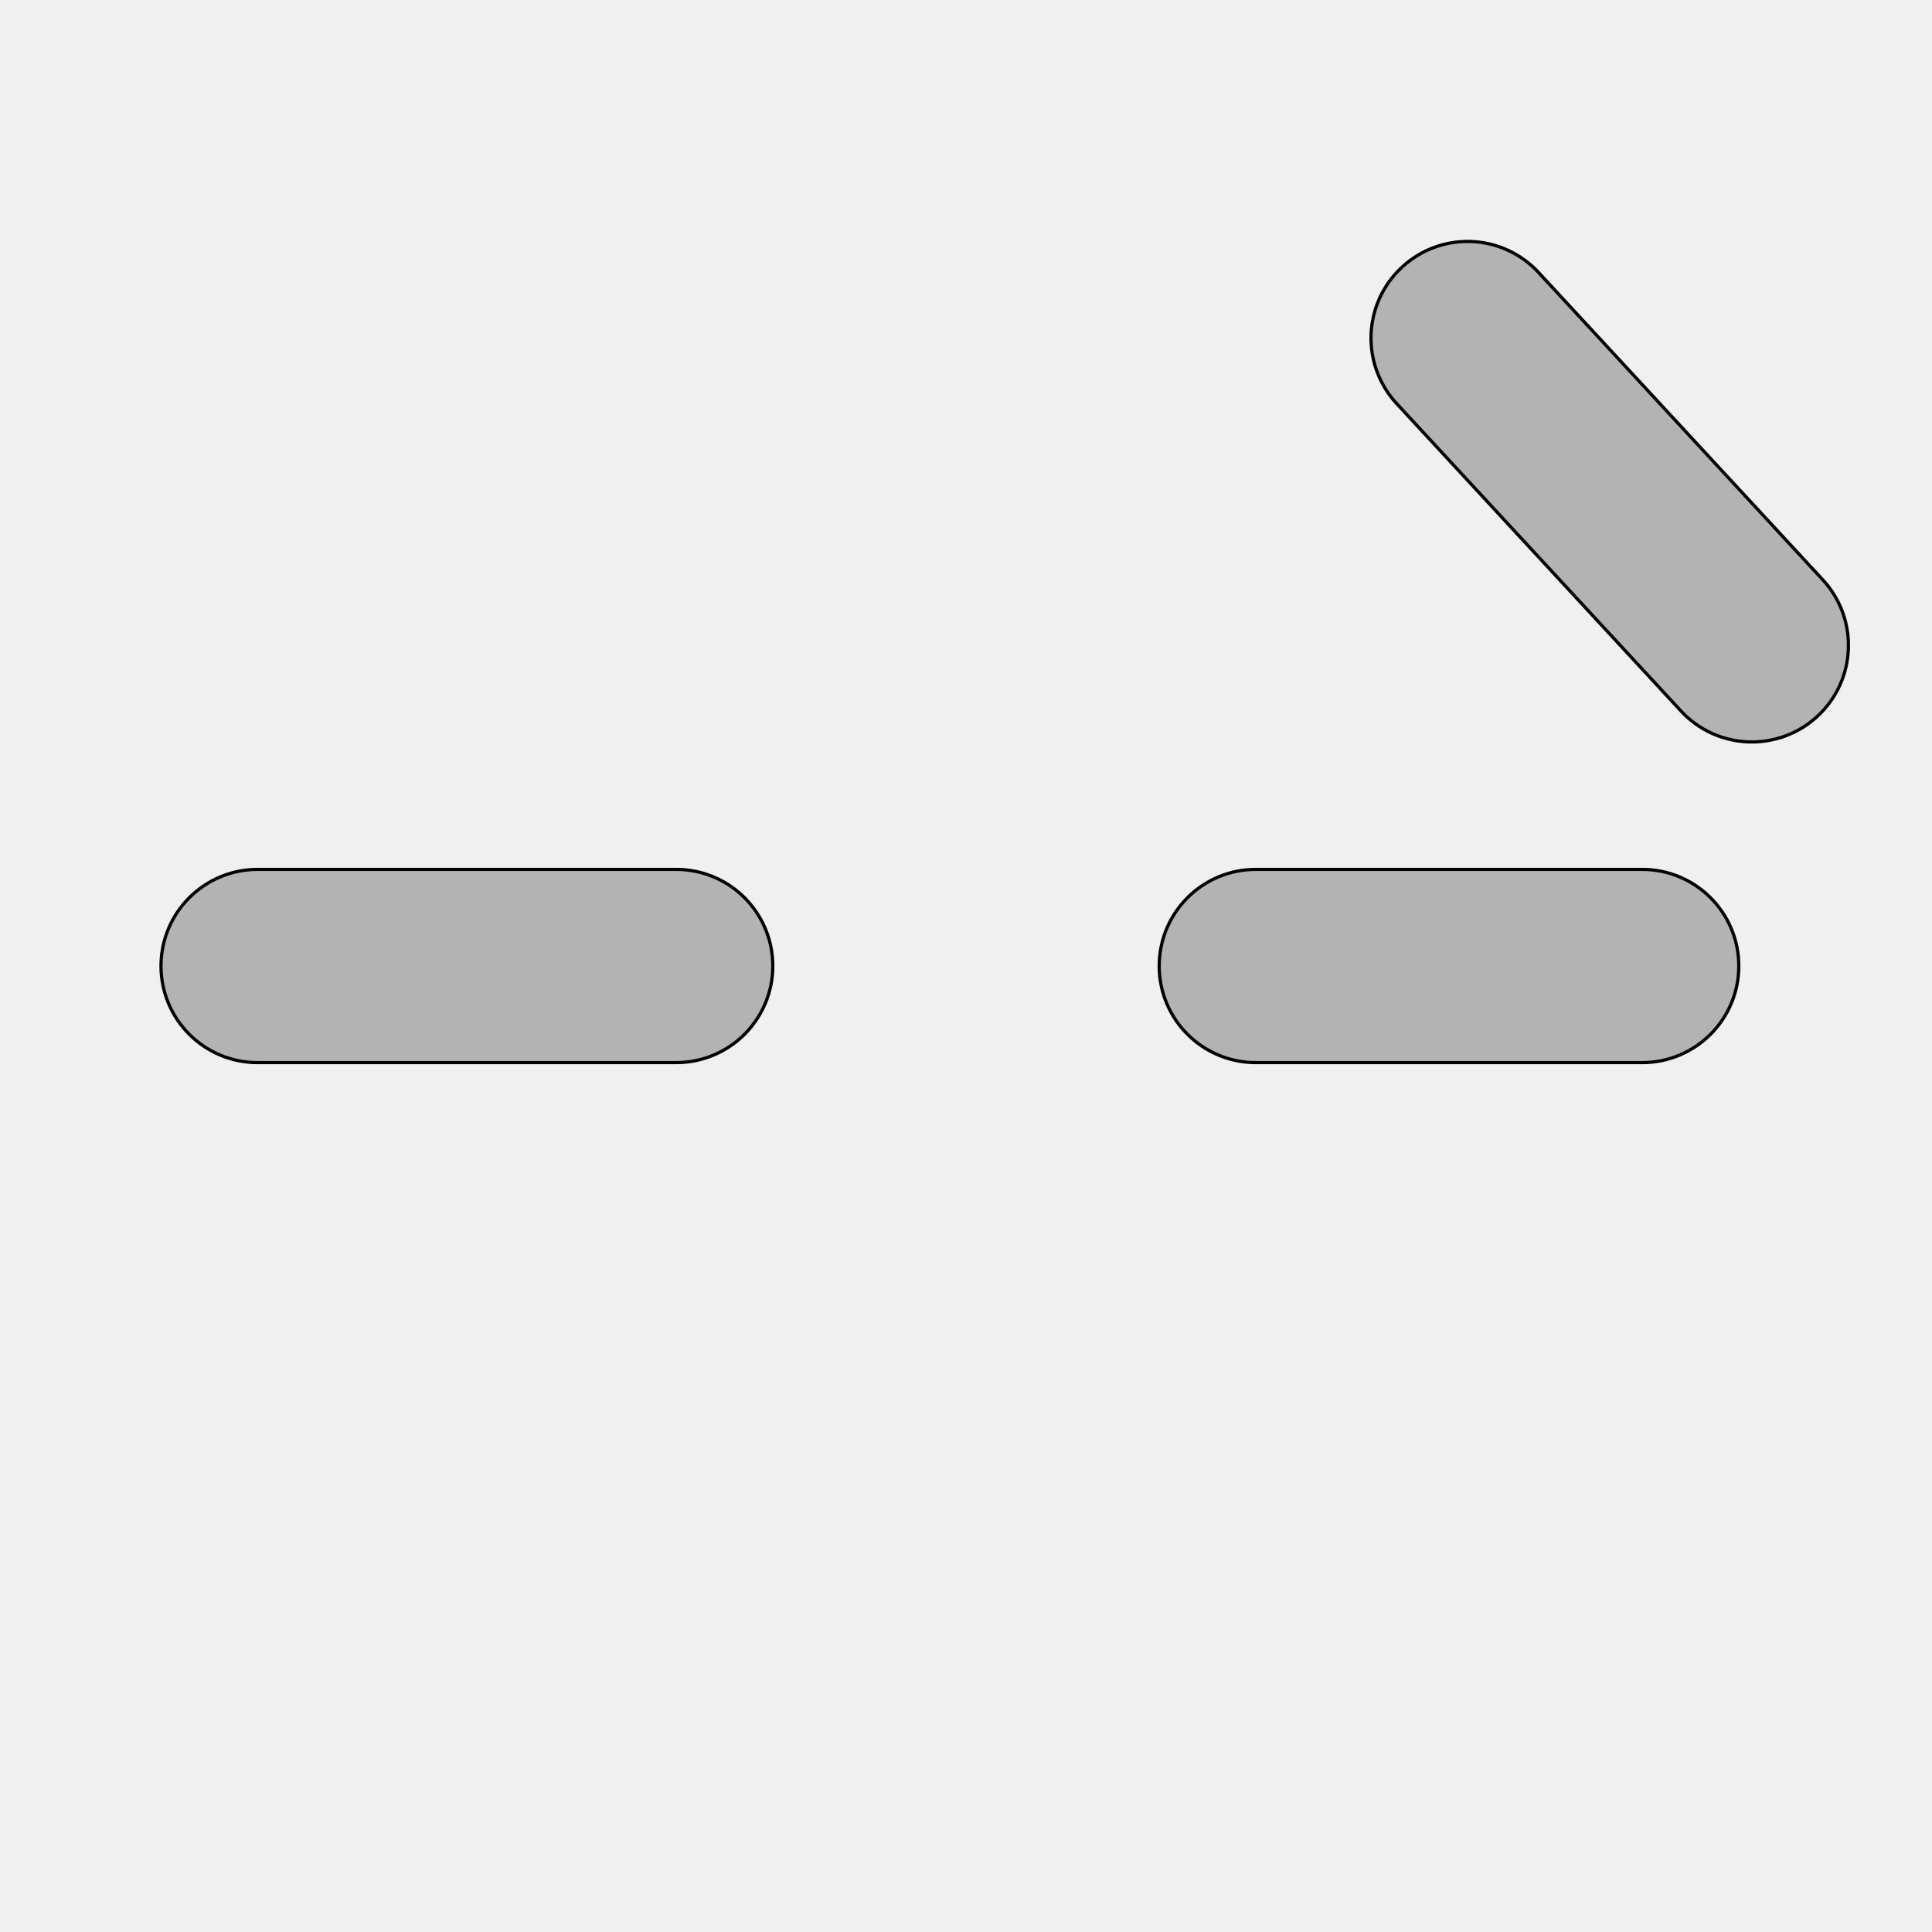
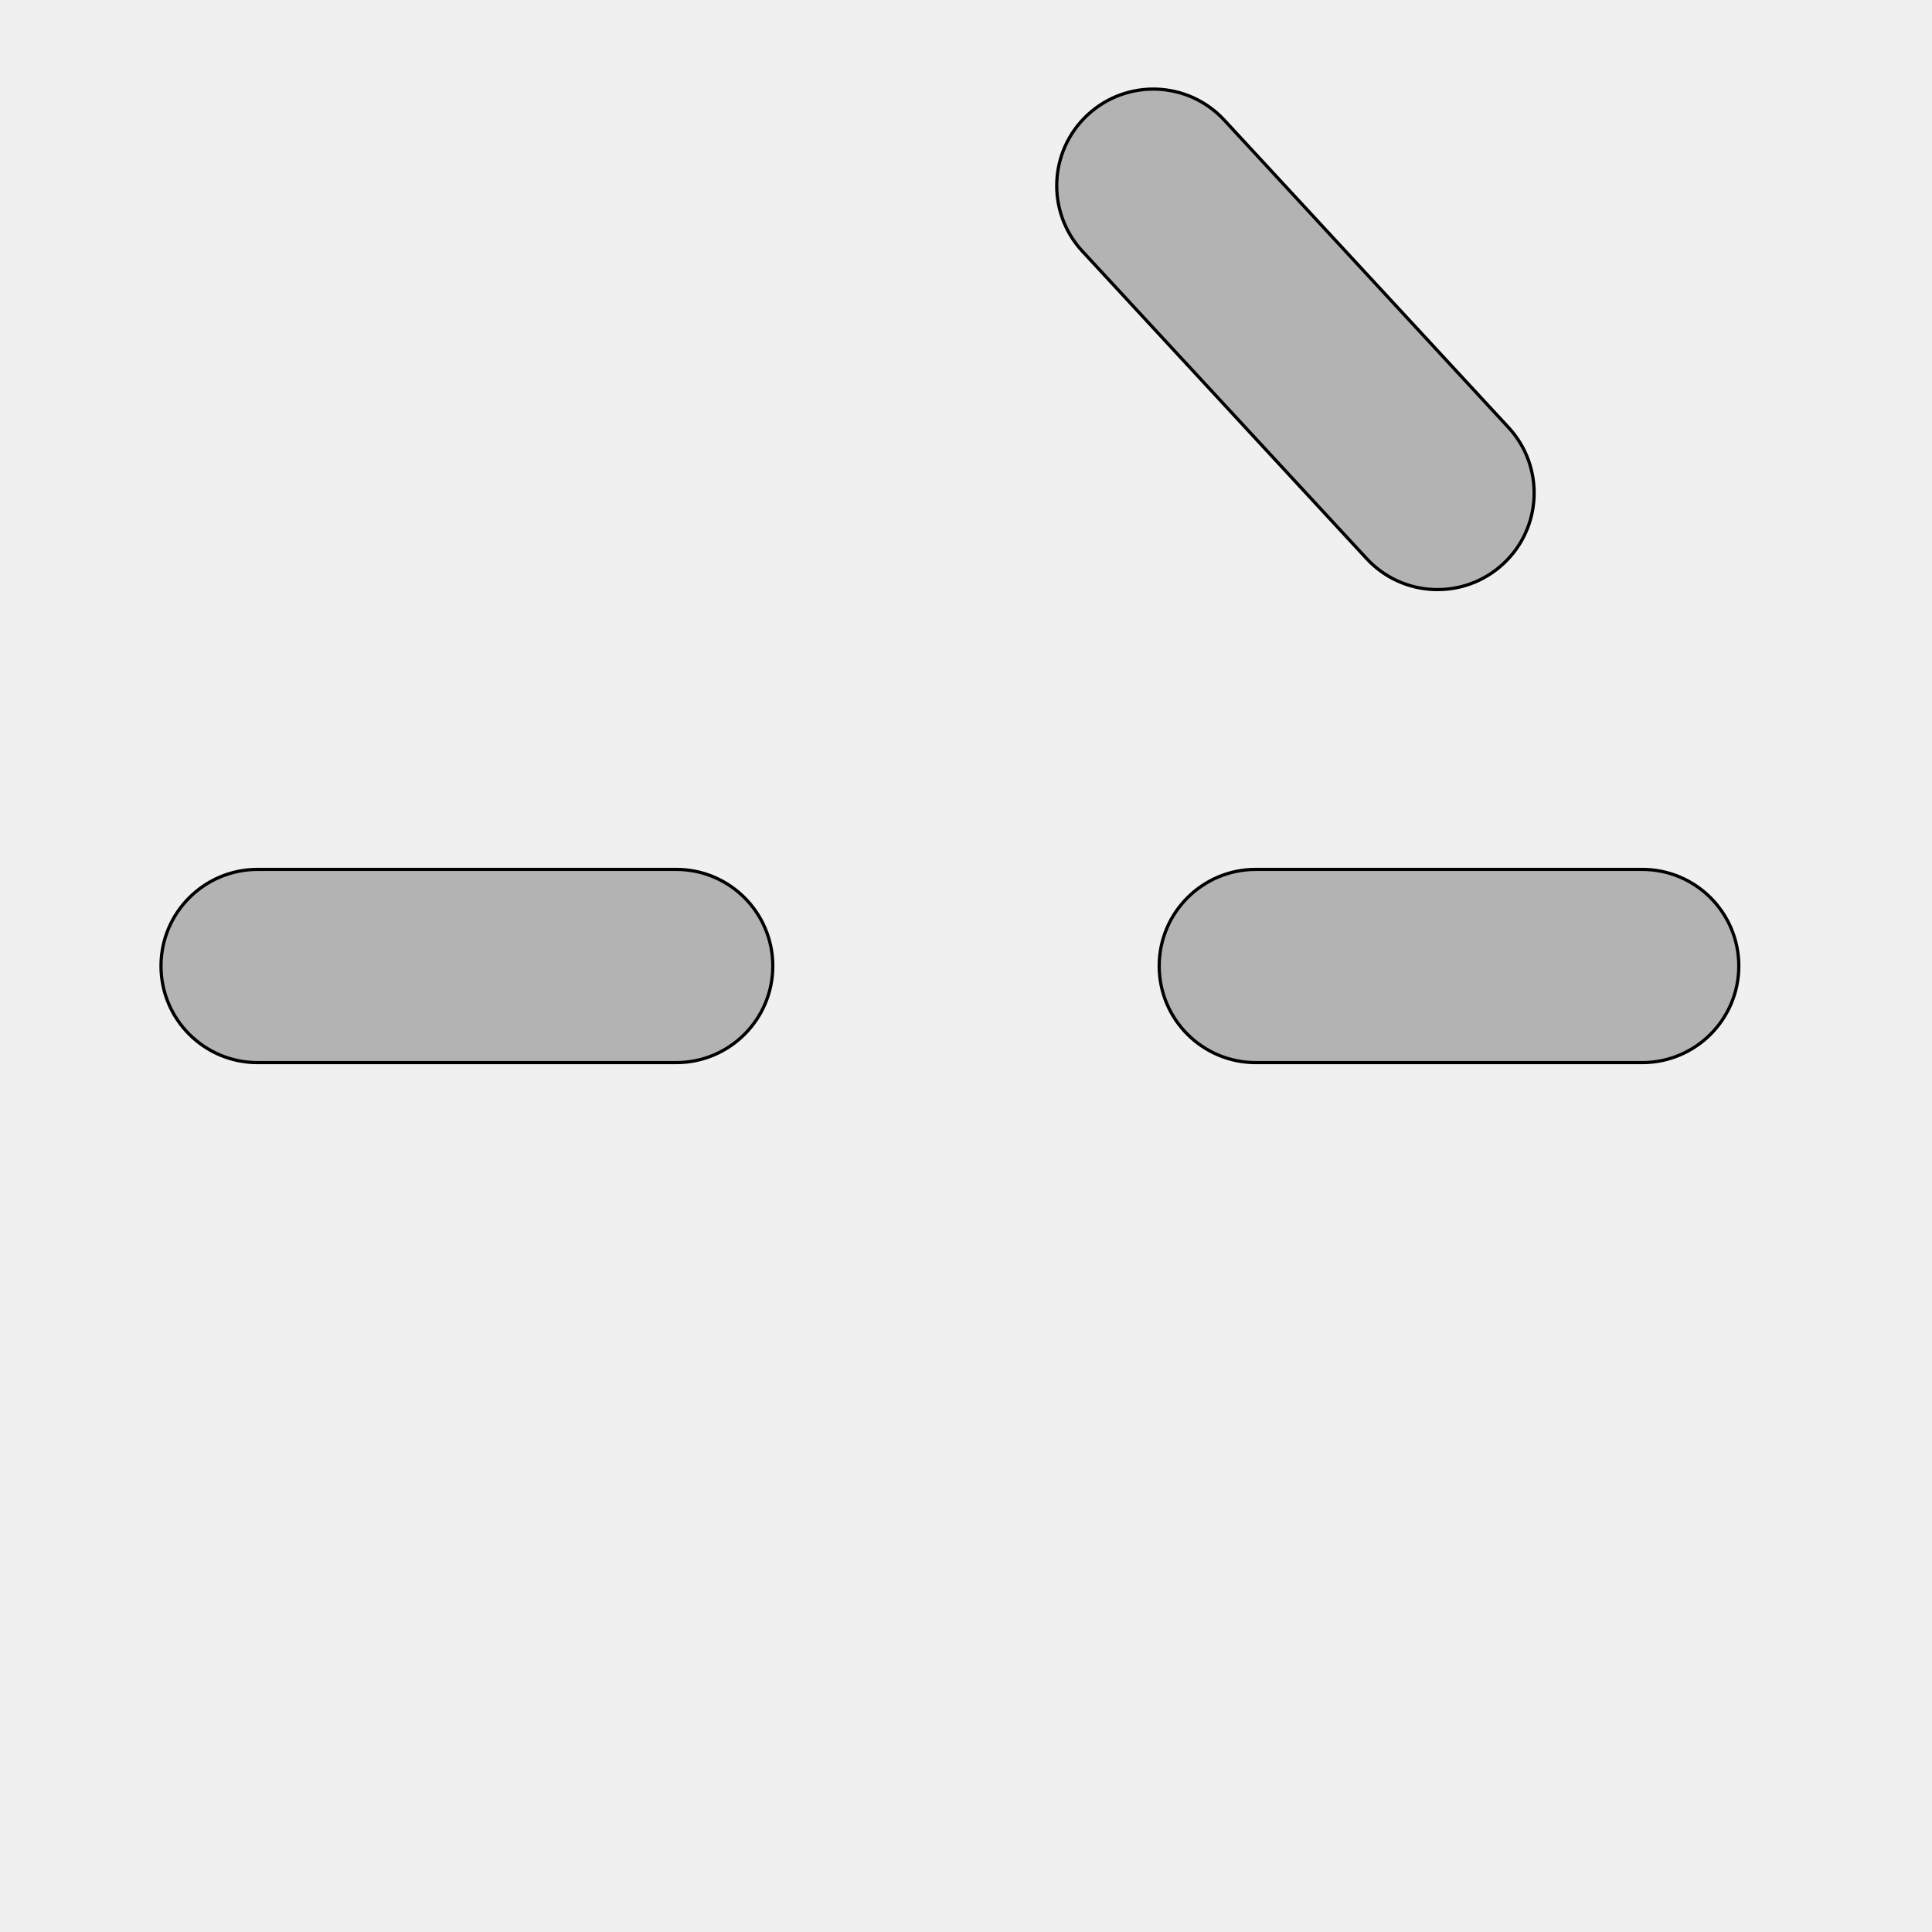
<svg xmlns="http://www.w3.org/2000/svg" width="60" height="60" viewBox="0 0 60 60" version="1.1" id="svg1312">
  <defs id="defs1306" />
  <g id="layer1" transform="translate(0,-281.125)">
    <rect style="fill:#ffffff;fill-opacity:1;opacity:0" id="rect1878" width="60" height="10" x="0" y="306.125" />
    <rect style="opacity:0;fill:#ffffff;fill-opacity:1;stroke:#000000;stroke-opacity:1" id="rect1883" width="60" height="10" x="0" y="306.125" />
    <rect style="opacity:1;fill:#b3b3b3;fill-opacity:1;stroke:#000003;stroke-width:0.1;stroke-miterlimit:4;stroke-dasharray:none;stroke-opacity:1" id="rect1887" width="19" height="6" x="5" y="308.125" ry="3" />
    <rect style="opacity:1;fill:#b3b3b3;fill-opacity:1;stroke:#000001;stroke-width:0.1;stroke-miterlimit:4;stroke-dasharray:none;stroke-opacity:1" id="rect1887-5" width="18" height="6" x="36" y="308.125" ry="3" />
-     <rect style="opacity:1;fill:#b3b3b3;fill-opacity:1;stroke:#000003;stroke-width:0.1;stroke-miterlimit:4;stroke-dasharray:none;stroke-opacity:1" id="rect1887-53" width="19" height="6" x="242.043" y="161.546" ry="3" transform="rotate(47.23575)" />
+     <rect style="opacity:1;fill:#b3b3b3;fill-opacity:1;stroke:#000003;stroke-width:0.1;stroke-miterlimit:4;stroke-dasharray:none;stroke-opacity:1" id="rect1887-53" width="19" height="6" x="231.942" y="165.499" ry="3" transform="rotate(47.23575)" />
  </g>
</svg>
